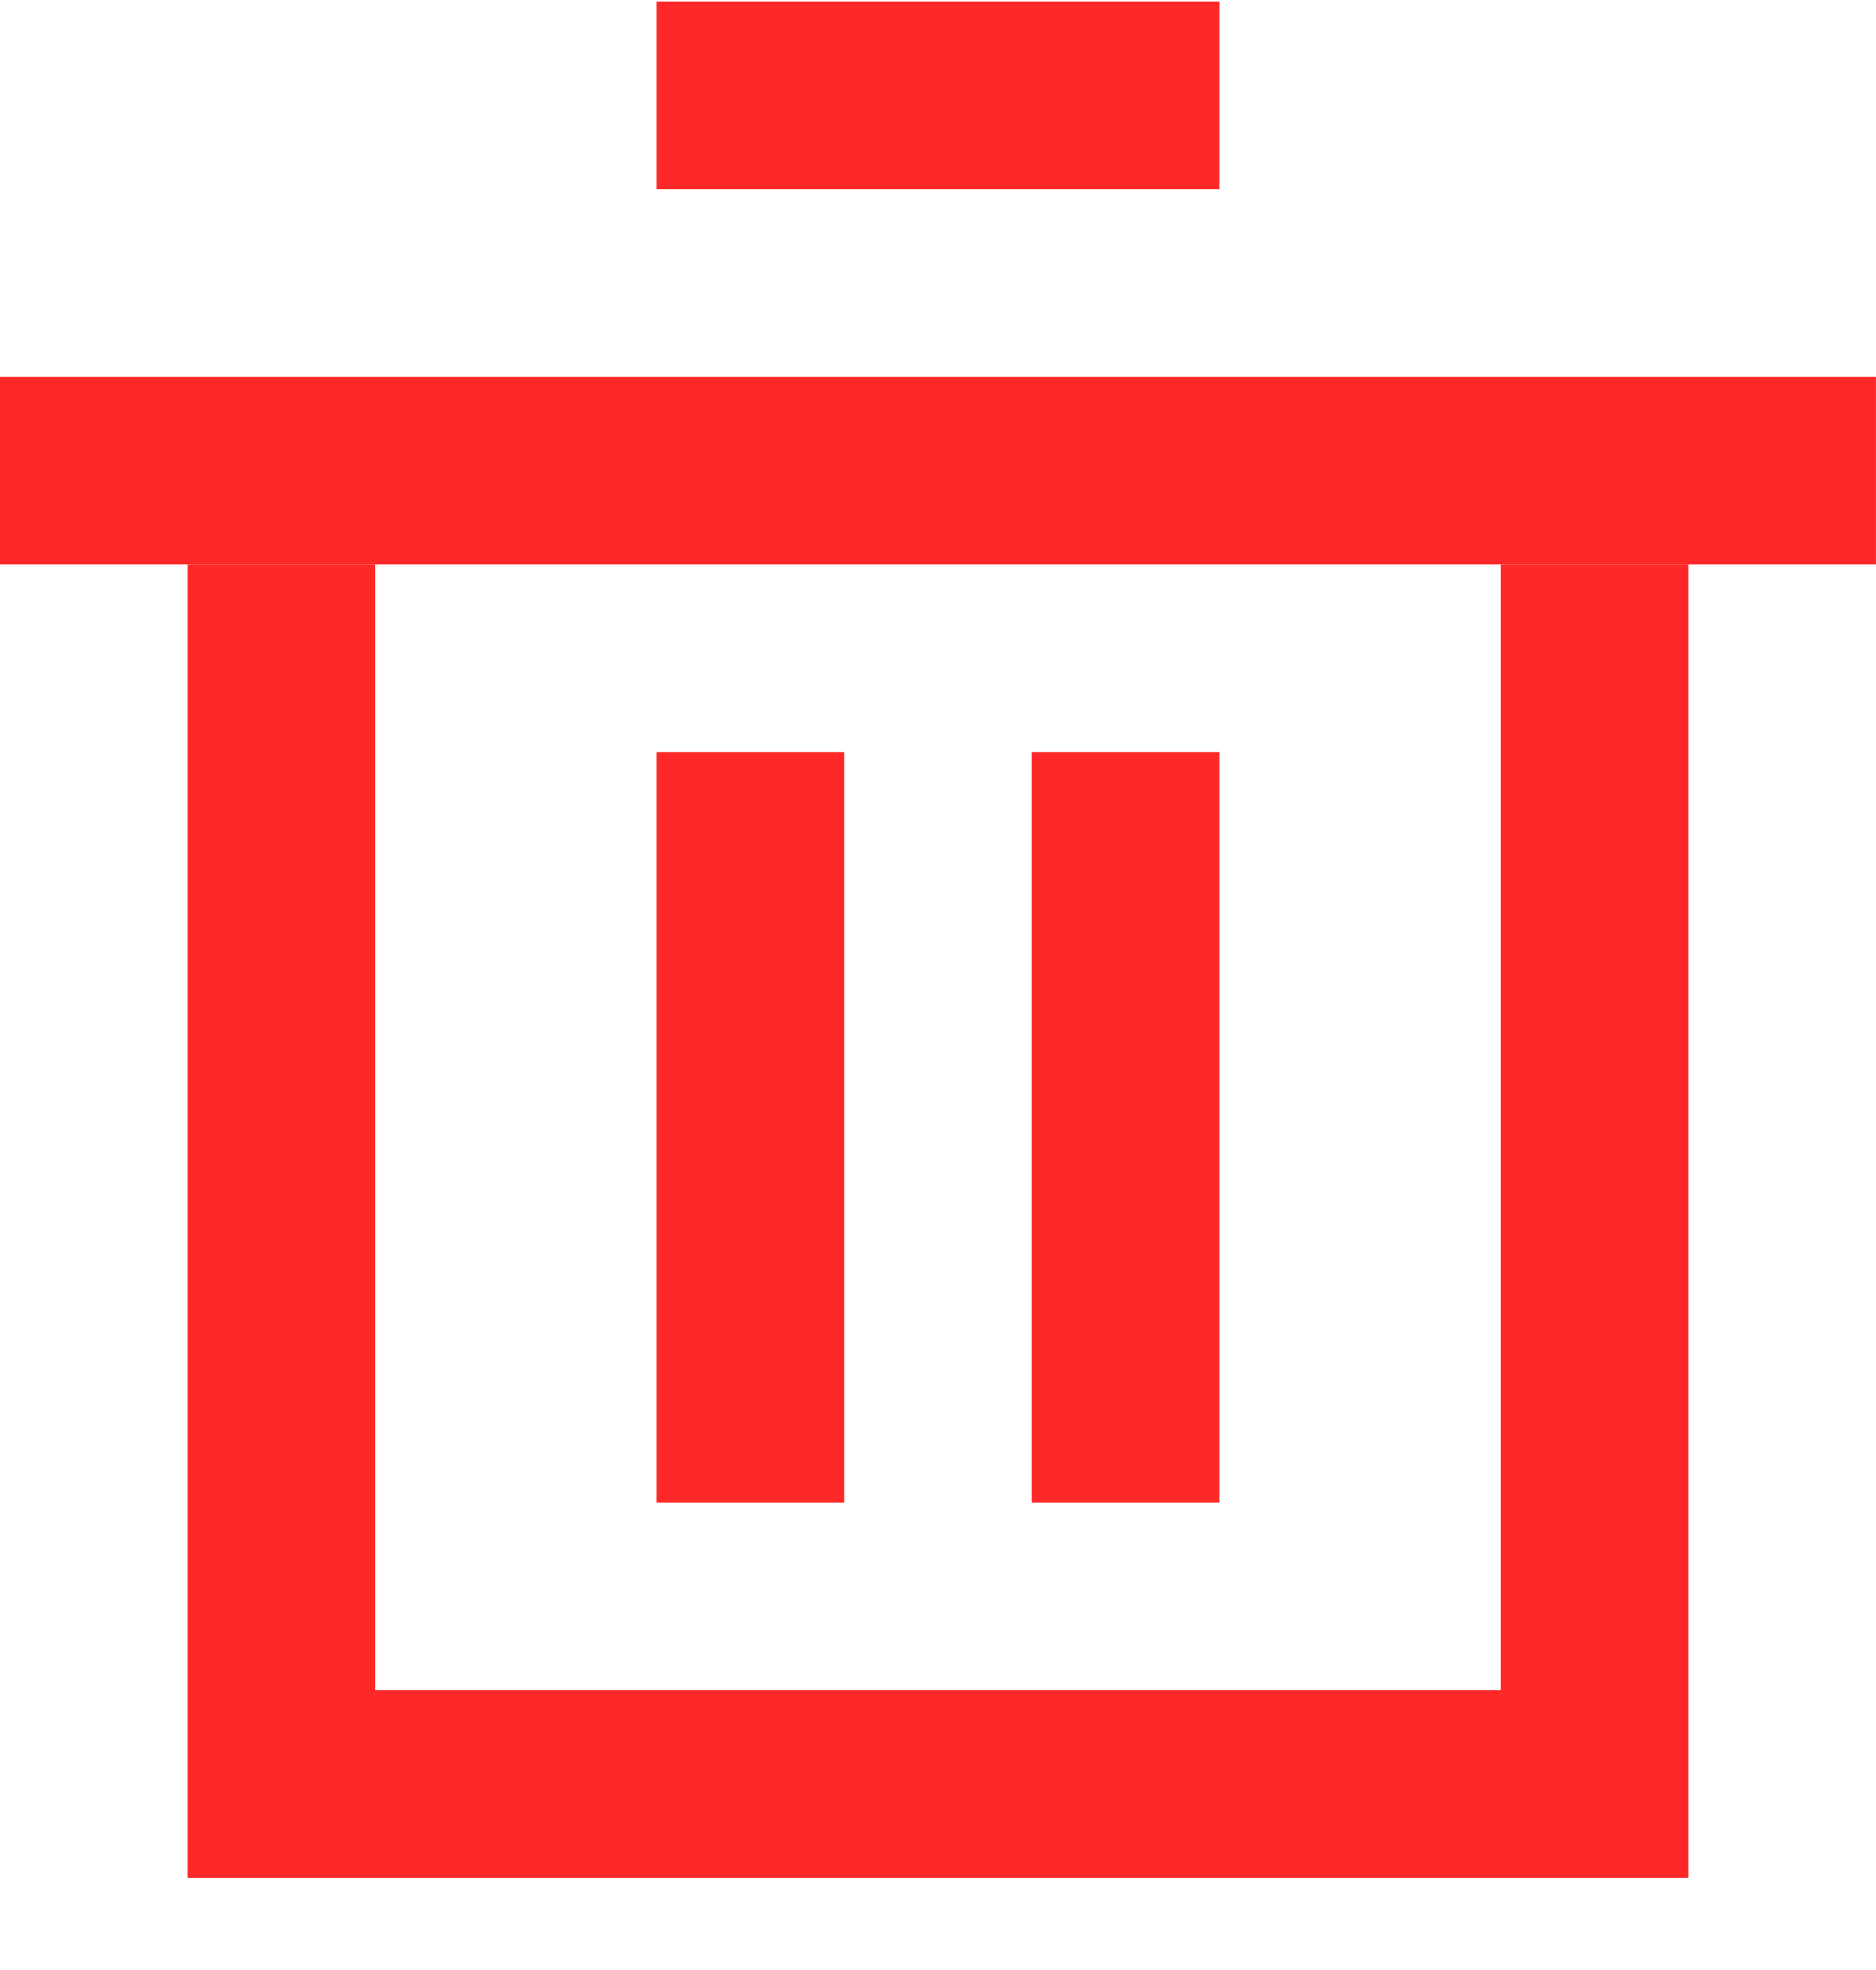
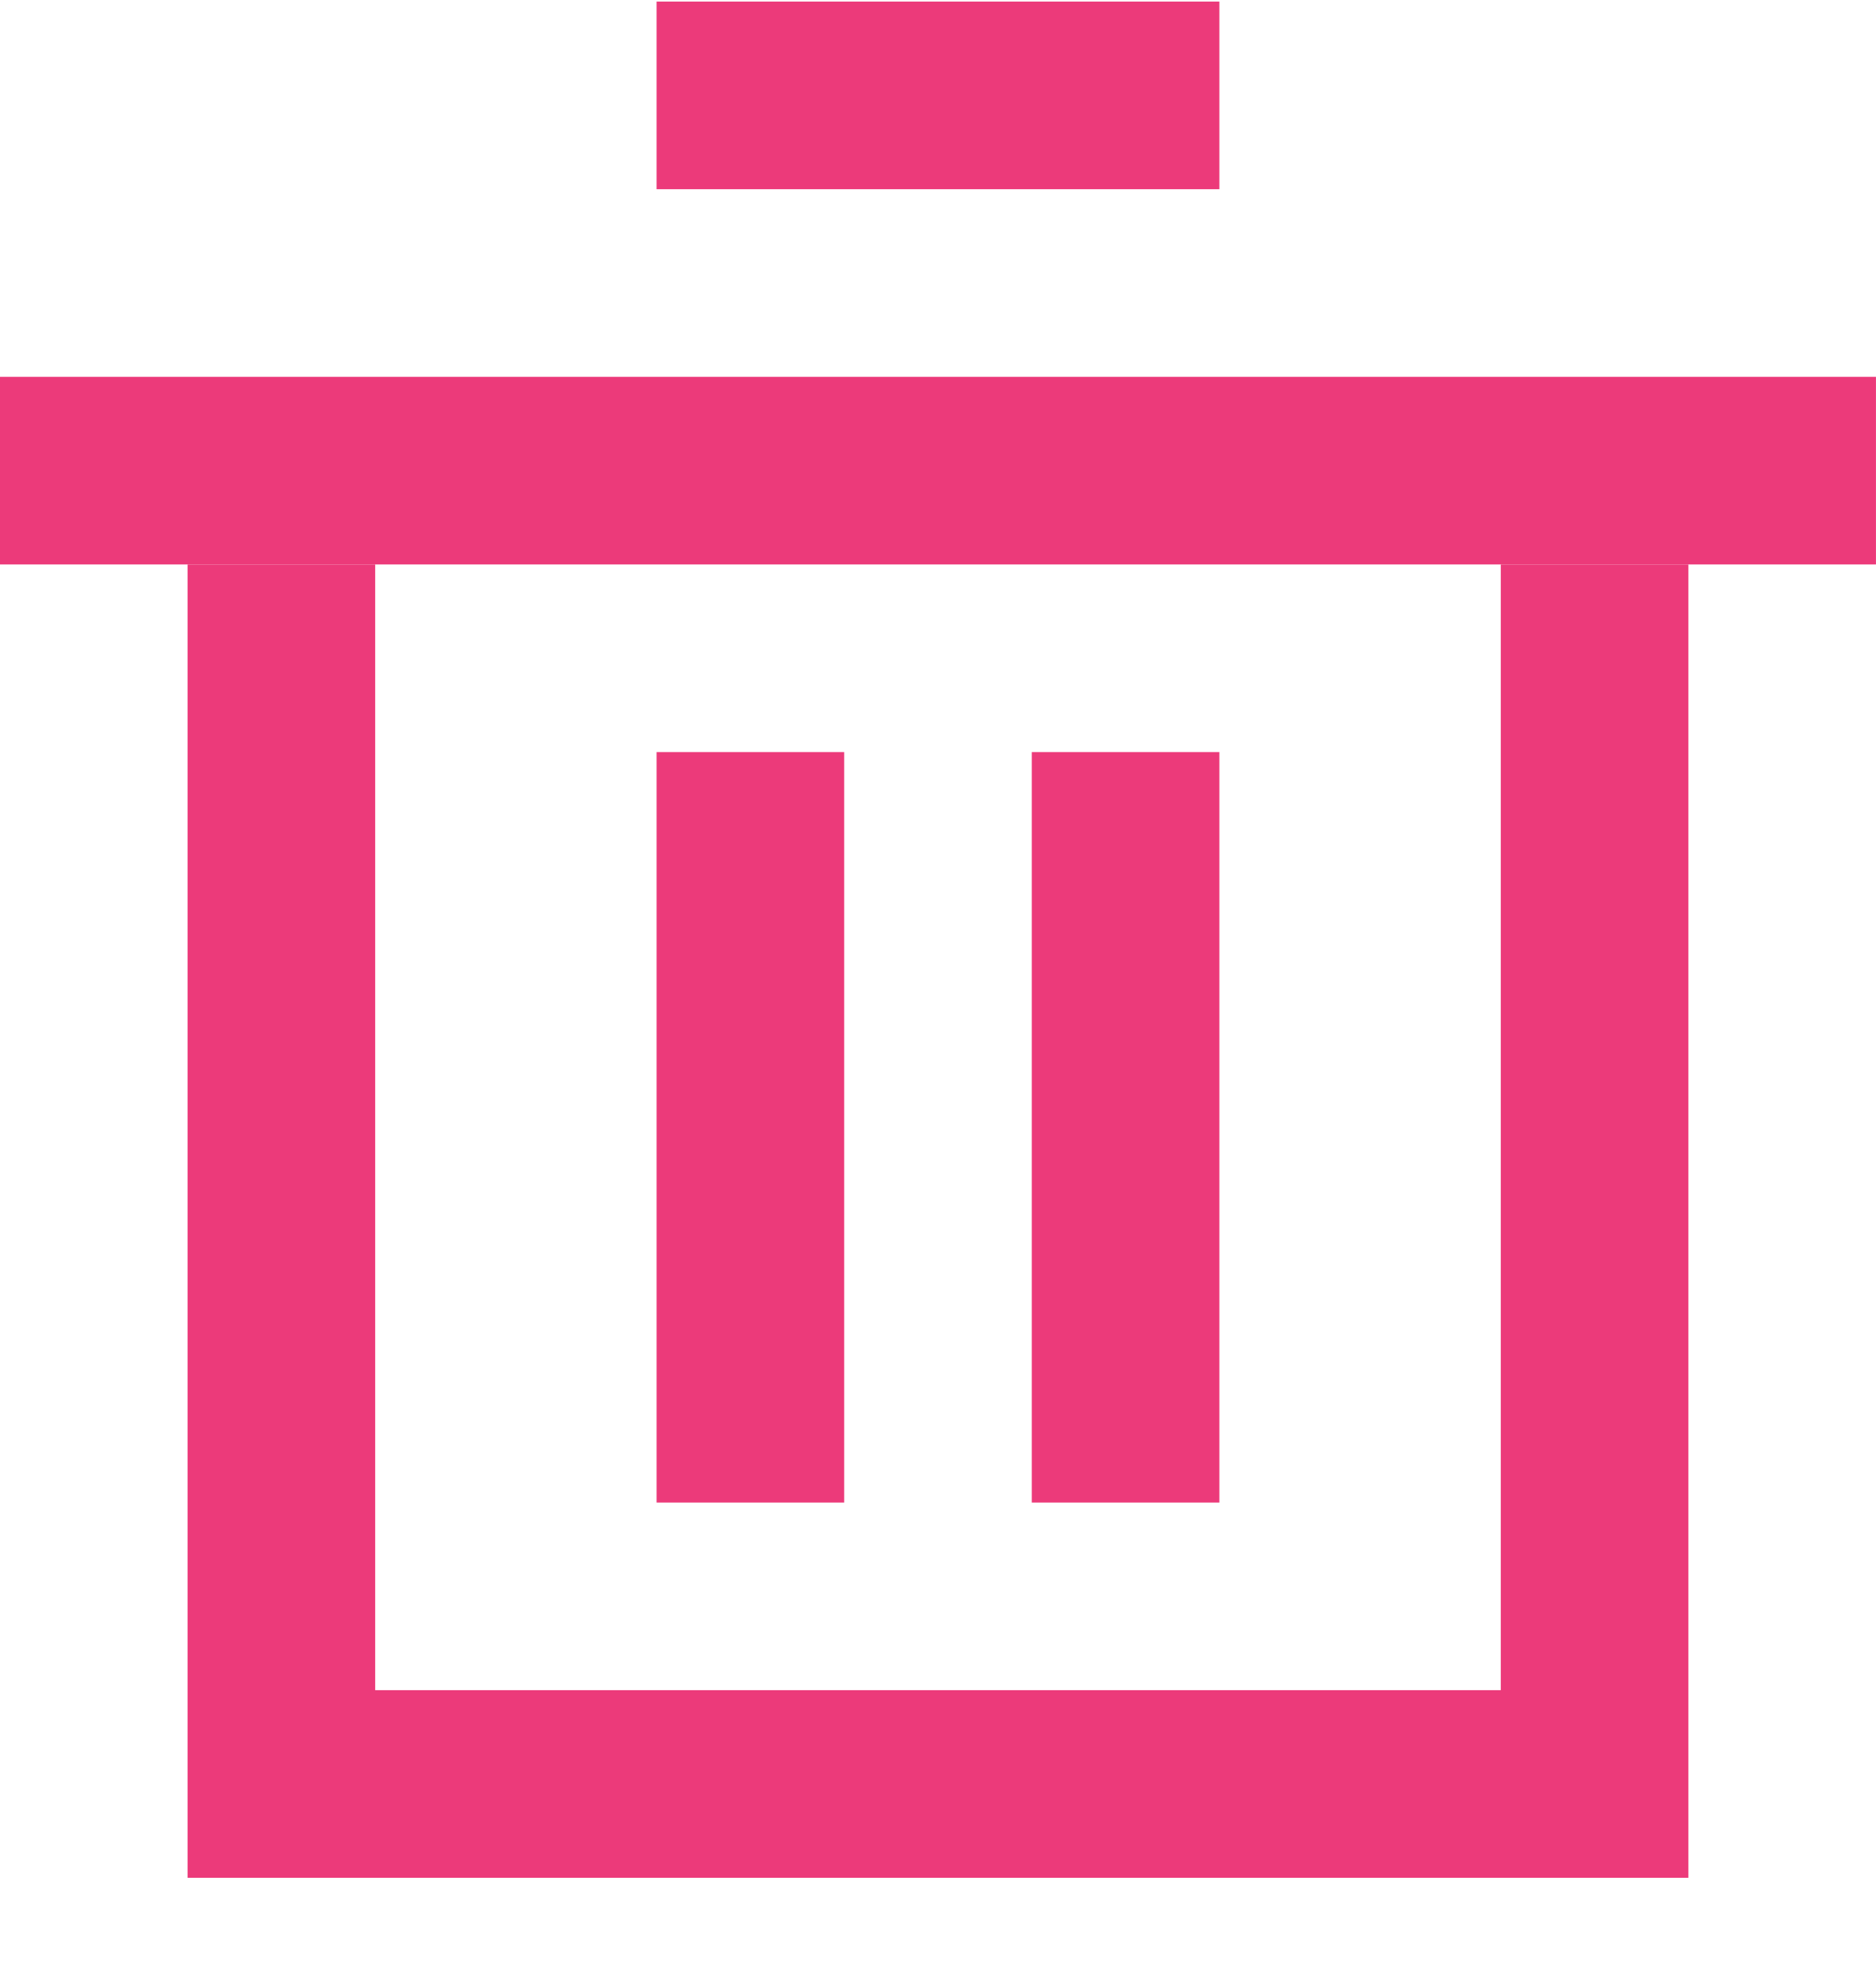
<svg xmlns="http://www.w3.org/2000/svg" width="20" height="21" viewBox="0 0 20 21" fill="none">
-   <path d="M17 6.017V19.017H3V6.017" stroke="#FF2828" stroke-width="2" />
-   <path d="M7 1.017L13 1.017" stroke="#FF2828" stroke-width="2" />
-   <line x1="8" y1="16.017" x2="8" y2="8.017" stroke="#FF2828" stroke-width="2" />
-   <line x1="8.74228e-08" y1="5.017" x2="20" y2="5.017" stroke="#FF2828" stroke-width="2" />
-   <line x1="12" y1="16.017" x2="12" y2="8.017" stroke="#FF2828" stroke-width="2" />
+   <path d="M17 6.017V19.017H3V6.017" stroke="#EC3A7A" stroke-width="2" />
+   <path d="M7 1.017L13 1.017" stroke="#EC3A7A" stroke-width="2" />
+   <line x1="8" y1="16.017" x2="8" y2="8.017" stroke="#EC3A7A" stroke-width="2" />
+   <line x1="8.74228e-08" y1="5.017" x2="20" y2="5.017" stroke="#EC3A7A" stroke-width="2" />
+   <line x1="12" y1="16.017" x2="12" y2="8.017" stroke="#EC3A7A" stroke-width="2" />
</svg>
